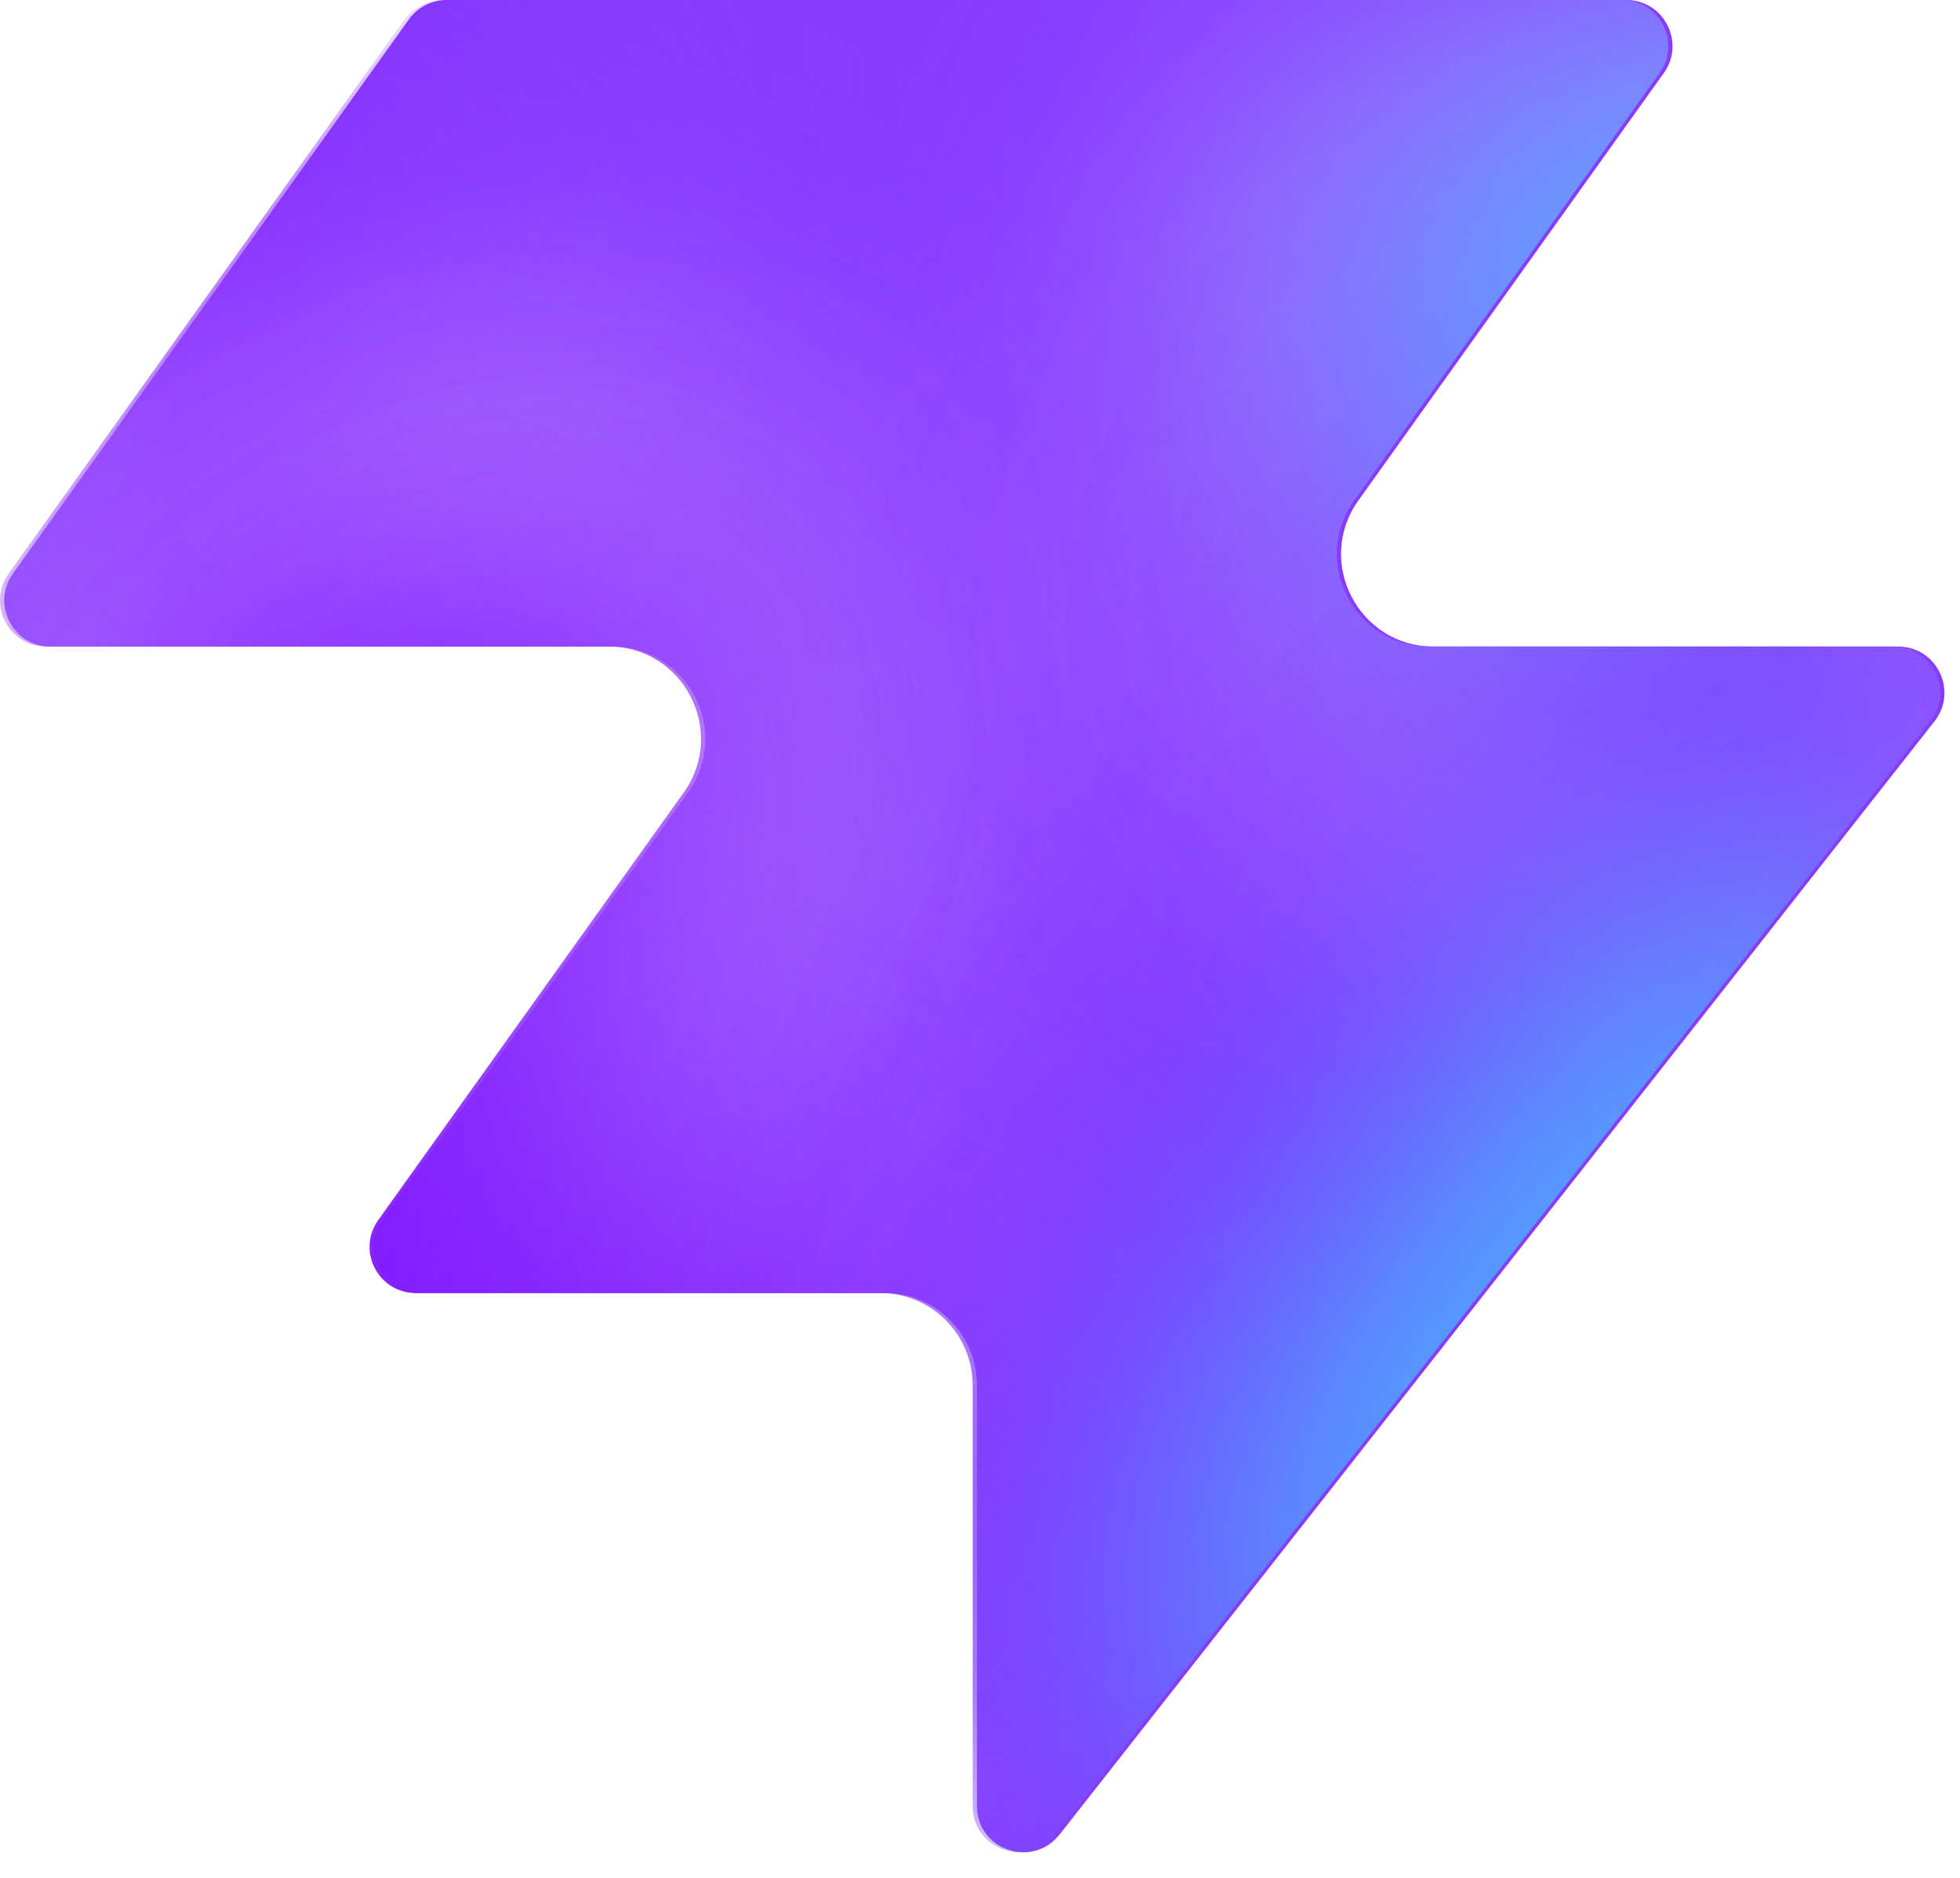
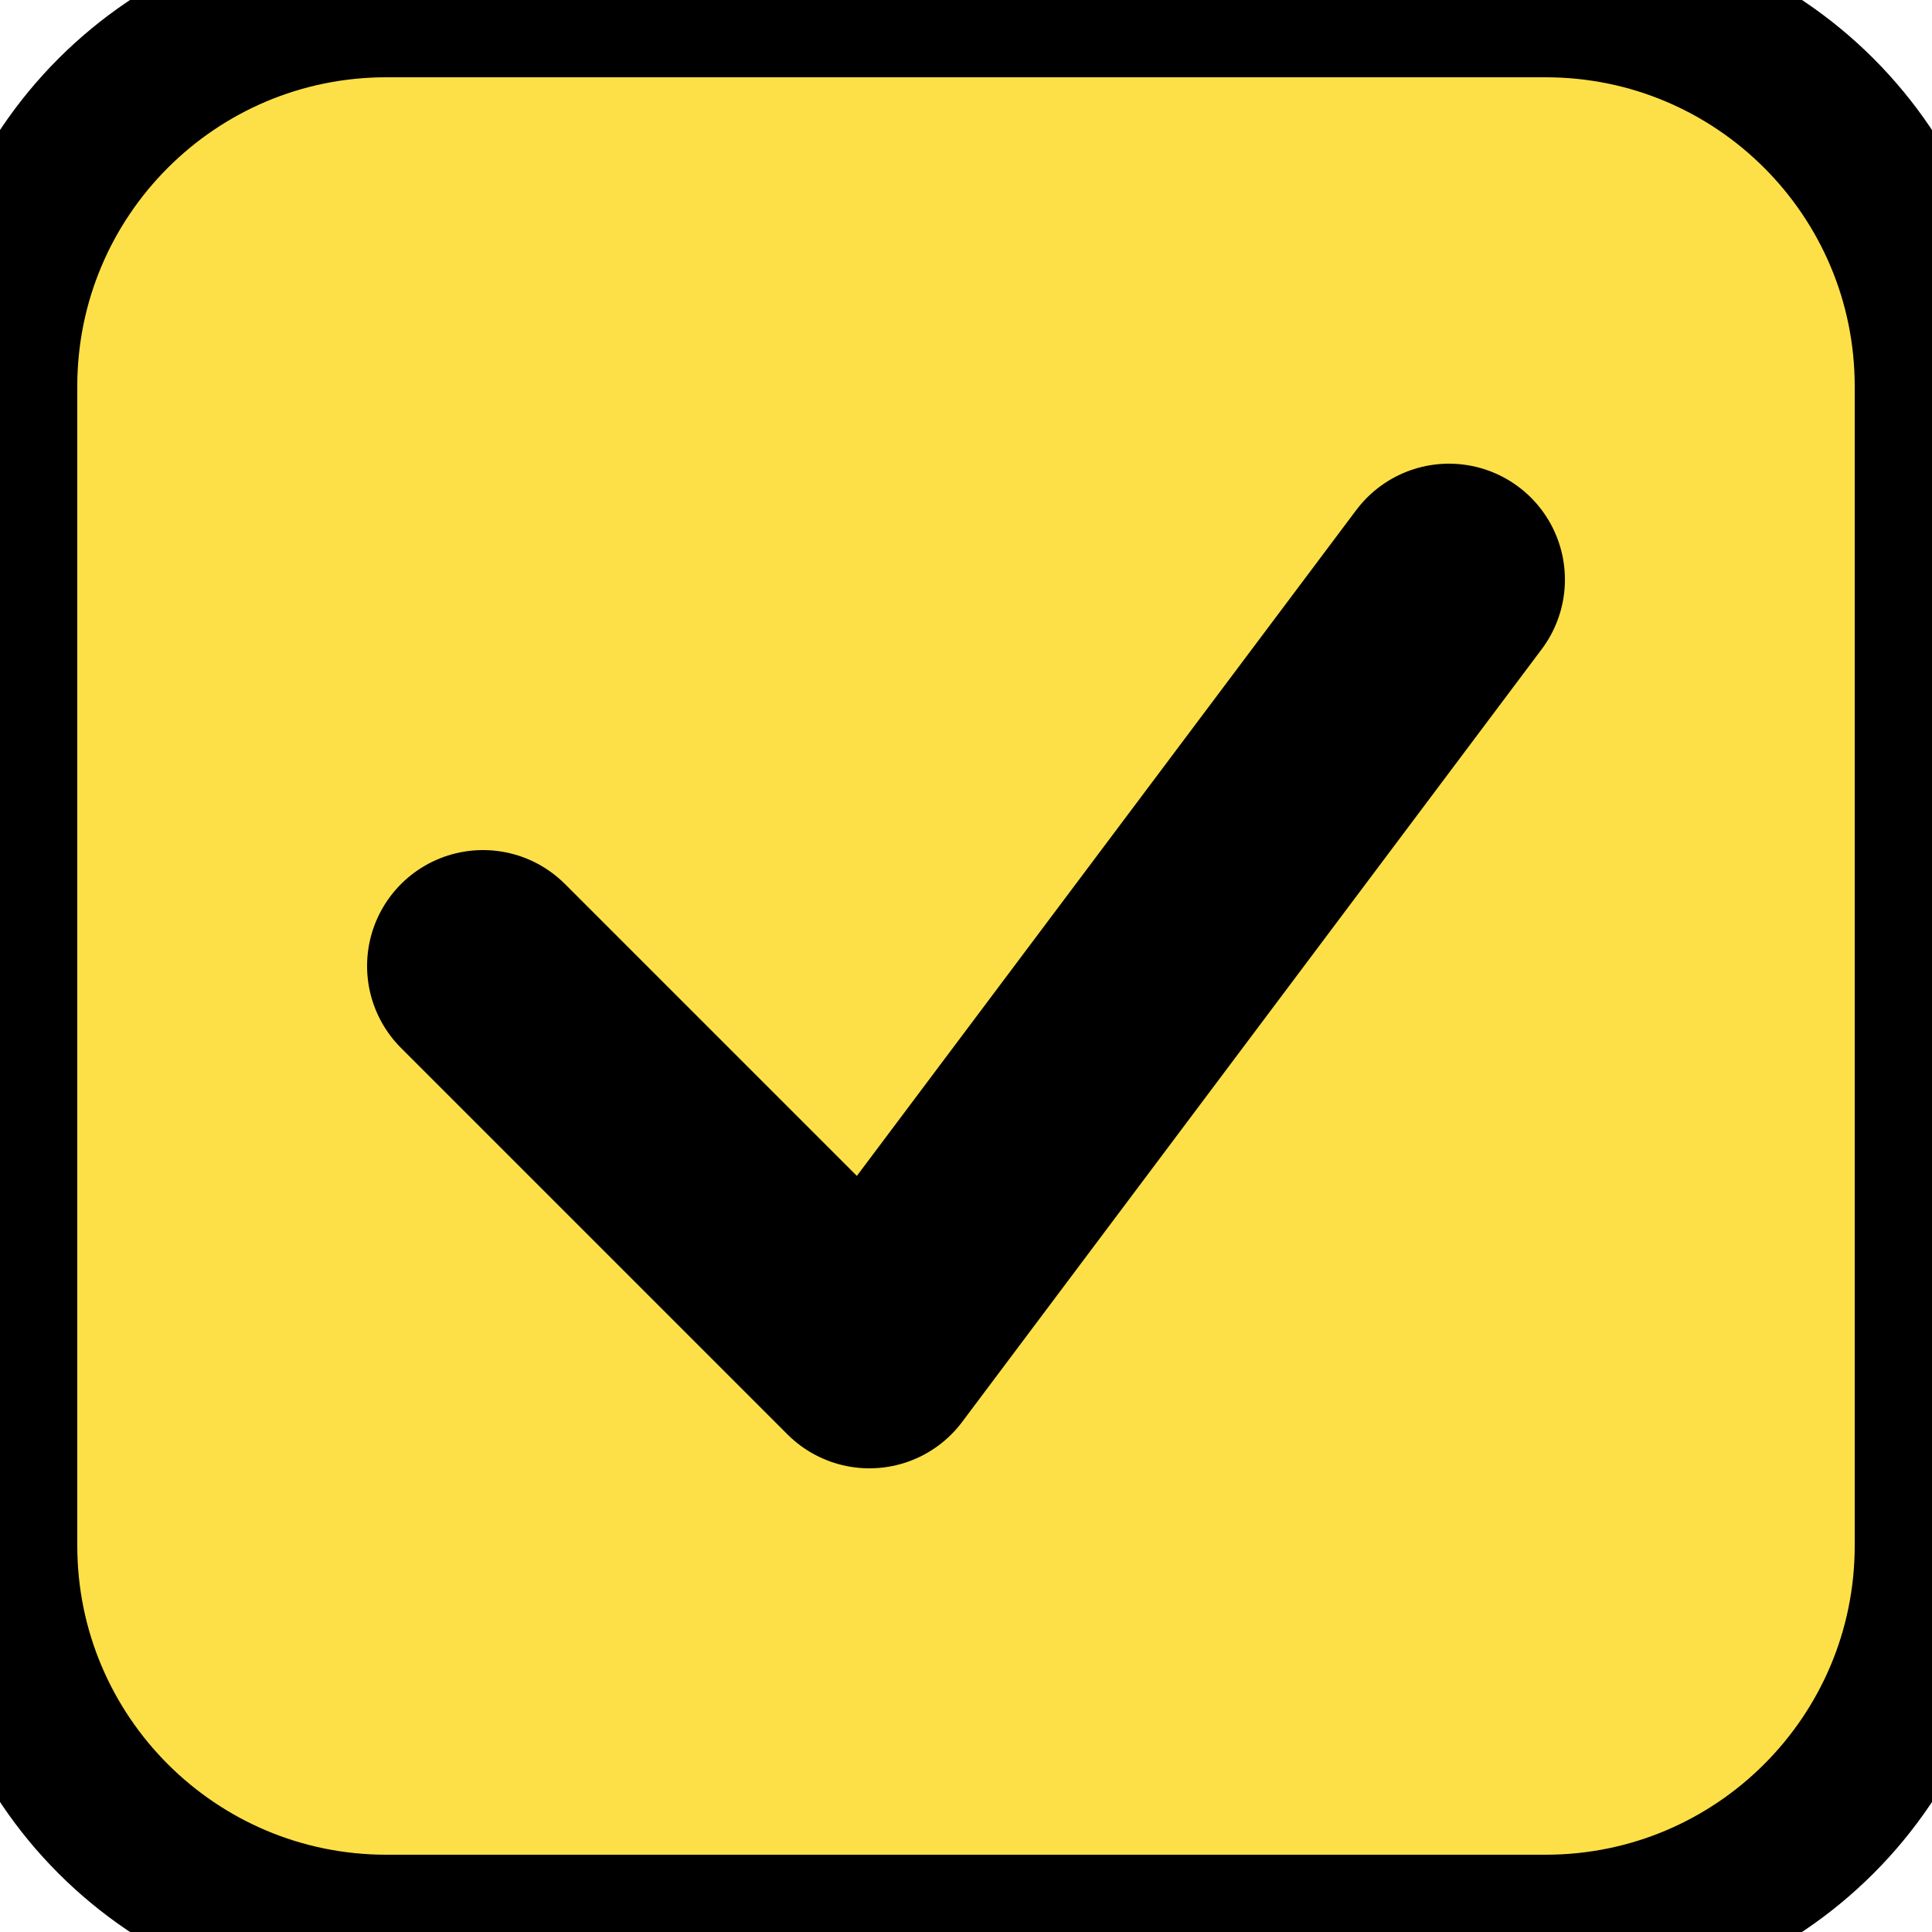
- <svg xmlns="http://www.w3.org/2000/svg" width="48" height="46" fill="none" viewBox="0 0 48 46">
-   <path fill="#863bff" d="M25.946 44.938c-.664.845-2.021.375-2.021-.698V33.937a2.26 2.26 0 0 0-2.262-2.262H10.287c-.92 0-1.456-1.04-.92-1.788l7.48-10.471c1.07-1.497 0-3.578-1.842-3.578H1.237c-.92 0-1.456-1.04-.92-1.788L10.013.474c.214-.297.556-.474.92-.474h28.894c.92 0 1.456 1.04.92 1.788l-7.48 10.471c-1.07 1.498 0 3.579 1.842 3.579h11.377c.943 0 1.473 1.088.89 1.83L25.947 44.94z" style="fill:#863bff;fill:color(display-p3 .525 .23 1);fill-opacity:1" />
-   <mask id="a" width="48" height="46" x="0" y="0" maskUnits="userSpaceOnUse" style="mask-type:alpha">
-     <path fill="#000" d="M25.842 44.938c-.664.844-2.021.375-2.021-.698V33.937a2.26 2.26 0 0 0-2.262-2.262H10.183c-.92 0-1.456-1.04-.92-1.788l7.48-10.471c1.07-1.498 0-3.579-1.842-3.579H1.133c-.92 0-1.456-1.04-.92-1.787L9.91.473c.214-.297.556-.474.92-.474h28.894c.92 0 1.456 1.04.92 1.788l-7.48 10.471c-1.07 1.498 0 3.578 1.842 3.578h11.377c.943 0 1.473 1.088.89 1.832L25.843 44.94z" style="fill:#000;fill-opacity:1" />
-   </mask>
-   <g mask="url(#a)">
-     <g filter="url(#b)">
-       <ellipse cx="5.508" cy="14.704" fill="#ede6ff" rx="5.508" ry="14.704" style="fill:#ede6ff;fill:color(display-p3 .927 .903 1);fill-opacity:1" transform="matrix(.00324 1 1 -.00324 -4.47 31.516)" />
-     </g>
-     <g filter="url(#c)">
-       <ellipse cx="10.399" cy="29.851" fill="#ede6ff" rx="10.399" ry="29.851" style="fill:#ede6ff;fill:color(display-p3 .927 .903 1);fill-opacity:1" transform="matrix(.00324 1 1 -.00324 -39.328 7.883)" />
-     </g>
-     <g filter="url(#d)">
-       <ellipse cx="5.508" cy="30.487" fill="#7e14ff" rx="5.508" ry="30.487" style="fill:#7e14ff;fill:color(display-p3 .492 .077 1);fill-opacity:1" transform="rotate(89.814 -25.913 -14.639)scale(1 -1)" />
-     </g>
-     <g filter="url(#e)">
-       <ellipse cx="5.508" cy="30.599" fill="#7e14ff" rx="5.508" ry="30.599" style="fill:#7e14ff;fill:color(display-p3 .492 .077 1);fill-opacity:1" transform="rotate(89.814 -32.644 -3.334)scale(1 -1)" />
-     </g>
-     <g filter="url(#f)">
-       <ellipse cx="5.508" cy="30.599" fill="#7e14ff" rx="5.508" ry="30.599" style="fill:#7e14ff;fill:color(display-p3 .492 .077 1);fill-opacity:1" transform="matrix(.00324 1 1 -.00324 -34.34 30.47)" />
-     </g>
-     <g filter="url(#g)">
-       <ellipse cx="14.072" cy="22.078" fill="#ede6ff" rx="14.072" ry="22.078" style="fill:#ede6ff;fill:color(display-p3 .927 .903 1);fill-opacity:1" transform="rotate(93.35 24.506 48.493)scale(-1 1)" />
-     </g>
-     <g filter="url(#h)">
-       <ellipse cx="3.47" cy="21.501" fill="#7e14ff" rx="3.47" ry="21.501" style="fill:#7e14ff;fill:color(display-p3 .492 .077 1);fill-opacity:1" transform="rotate(89.009 28.708 47.59)scale(-1 1)" />
-     </g>
-     <g filter="url(#i)">
-       <ellipse cx="3.47" cy="21.501" fill="#7e14ff" rx="3.47" ry="21.501" style="fill:#7e14ff;fill:color(display-p3 .492 .077 1);fill-opacity:1" transform="rotate(89.009 28.708 47.59)scale(-1 1)" />
-     </g>
-     <g filter="url(#j)">
-       <ellipse cx=".387" cy="8.972" fill="#7e14ff" rx="4.407" ry="29.108" style="fill:#7e14ff;fill:color(display-p3 .492 .077 1);fill-opacity:1" transform="rotate(39.51 .387 8.972)" />
-     </g>
-     <g filter="url(#k)">
-       <ellipse cx="47.523" cy="-6.092" fill="#7e14ff" rx="4.407" ry="29.108" style="fill:#7e14ff;fill:color(display-p3 .492 .077 1);fill-opacity:1" transform="rotate(37.892 47.523 -6.092)" />
-     </g>
-     <g filter="url(#l)">
-       <ellipse cx="41.412" cy="6.333" fill="#47bfff" rx="5.971" ry="9.665" style="fill:#47bfff;fill:color(display-p3 .28 .748 1);fill-opacity:1" transform="rotate(37.892 41.412 6.333)" />
-     </g>
-     <g filter="url(#m)">
-       <ellipse cx="-1.879" cy="38.332" fill="#7e14ff" rx="4.407" ry="29.108" style="fill:#7e14ff;fill:color(display-p3 .492 .077 1);fill-opacity:1" transform="rotate(37.892 -1.88 38.332)" />
-     </g>
-     <g filter="url(#n)">
-       <ellipse cx="-1.879" cy="38.332" fill="#7e14ff" rx="4.407" ry="29.108" style="fill:#7e14ff;fill:color(display-p3 .492 .077 1);fill-opacity:1" transform="rotate(37.892 -1.88 38.332)" />
-     </g>
-     <g filter="url(#o)">
-       <ellipse cx="35.651" cy="29.907" fill="#7e14ff" rx="4.407" ry="29.108" style="fill:#7e14ff;fill:color(display-p3 .492 .077 1);fill-opacity:1" transform="rotate(37.892 35.651 29.907)" />
-     </g>
-     <g filter="url(#p)">
-       <ellipse cx="38.418" cy="32.4" fill="#47bfff" rx="5.971" ry="15.297" style="fill:#47bfff;fill:color(display-p3 .28 .748 1);fill-opacity:1" transform="rotate(37.892 38.418 32.4)" />
-     </g>
-   </g>
-   <defs>
-     <filter id="b" width="60.045" height="41.654" x="-19.77" y="16.149" color-interpolation-filters="sRGB" filterUnits="userSpaceOnUse">
-       <feFlood flood-opacity="0" result="BackgroundImageFix" />
-       <feBlend in="SourceGraphic" in2="BackgroundImageFix" result="shape" />
-       <feGaussianBlur result="effect1_foregroundBlur_2002_17158" stdDeviation="7.659" />
-     </filter>
-     <filter id="c" width="90.34" height="51.437" x="-54.613" y="-7.533" color-interpolation-filters="sRGB" filterUnits="userSpaceOnUse">
-       <feFlood flood-opacity="0" result="BackgroundImageFix" />
-       <feBlend in="SourceGraphic" in2="BackgroundImageFix" result="shape" />
-       <feGaussianBlur result="effect1_foregroundBlur_2002_17158" stdDeviation="7.659" />
-     </filter>
-     <filter id="d" width="79.355" height="29.4" x="-49.64" y="2.03" color-interpolation-filters="sRGB" filterUnits="userSpaceOnUse">
-       <feFlood flood-opacity="0" result="BackgroundImageFix" />
-       <feBlend in="SourceGraphic" in2="BackgroundImageFix" result="shape" />
-       <feGaussianBlur result="effect1_foregroundBlur_2002_17158" stdDeviation="4.596" />
-     </filter>
-     <filter id="e" width="79.579" height="29.4" x="-45.045" y="20.029" color-interpolation-filters="sRGB" filterUnits="userSpaceOnUse">
-       <feFlood flood-opacity="0" result="BackgroundImageFix" />
-       <feBlend in="SourceGraphic" in2="BackgroundImageFix" result="shape" />
-       <feGaussianBlur result="effect1_foregroundBlur_2002_17158" stdDeviation="4.596" />
-     </filter>
-     <filter id="f" width="79.579" height="29.4" x="-43.513" y="21.178" color-interpolation-filters="sRGB" filterUnits="userSpaceOnUse">
-       <feFlood flood-opacity="0" result="BackgroundImageFix" />
-       <feBlend in="SourceGraphic" in2="BackgroundImageFix" result="shape" />
-       <feGaussianBlur result="effect1_foregroundBlur_2002_17158" stdDeviation="4.596" />
-     </filter>
-     <filter id="g" width="74.749" height="58.852" x="15.756" y="-17.901" color-interpolation-filters="sRGB" filterUnits="userSpaceOnUse">
-       <feFlood flood-opacity="0" result="BackgroundImageFix" />
-       <feBlend in="SourceGraphic" in2="BackgroundImageFix" result="shape" />
-       <feGaussianBlur result="effect1_foregroundBlur_2002_17158" stdDeviation="7.659" />
-     </filter>
-     <filter id="h" width="61.377" height="25.362" x="23.548" y="2.284" color-interpolation-filters="sRGB" filterUnits="userSpaceOnUse">
-       <feFlood flood-opacity="0" result="BackgroundImageFix" />
-       <feBlend in="SourceGraphic" in2="BackgroundImageFix" result="shape" />
-       <feGaussianBlur result="effect1_foregroundBlur_2002_17158" stdDeviation="4.596" />
-     </filter>
-     <filter id="i" width="61.377" height="25.362" x="23.548" y="2.284" color-interpolation-filters="sRGB" filterUnits="userSpaceOnUse">
-       <feFlood flood-opacity="0" result="BackgroundImageFix" />
-       <feBlend in="SourceGraphic" in2="BackgroundImageFix" result="shape" />
-       <feGaussianBlur result="effect1_foregroundBlur_2002_17158" stdDeviation="4.596" />
-     </filter>
-     <filter id="j" width="56.045" height="63.649" x="-27.636" y="-22.853" color-interpolation-filters="sRGB" filterUnits="userSpaceOnUse">
-       <feFlood flood-opacity="0" result="BackgroundImageFix" />
-       <feBlend in="SourceGraphic" in2="BackgroundImageFix" result="shape" />
-       <feGaussianBlur result="effect1_foregroundBlur_2002_17158" stdDeviation="4.596" />
-     </filter>
-     <filter id="k" width="54.814" height="64.646" x="20.116" y="-38.415" color-interpolation-filters="sRGB" filterUnits="userSpaceOnUse">
-       <feFlood flood-opacity="0" result="BackgroundImageFix" />
-       <feBlend in="SourceGraphic" in2="BackgroundImageFix" result="shape" />
-       <feGaussianBlur result="effect1_foregroundBlur_2002_17158" stdDeviation="4.596" />
-     </filter>
-     <filter id="l" width="33.541" height="35.313" x="24.641" y="-11.323" color-interpolation-filters="sRGB" filterUnits="userSpaceOnUse">
-       <feFlood flood-opacity="0" result="BackgroundImageFix" />
-       <feBlend in="SourceGraphic" in2="BackgroundImageFix" result="shape" />
-       <feGaussianBlur result="effect1_foregroundBlur_2002_17158" stdDeviation="4.596" />
-     </filter>
-     <filter id="m" width="54.814" height="64.646" x="-29.286" y="6.009" color-interpolation-filters="sRGB" filterUnits="userSpaceOnUse">
-       <feFlood flood-opacity="0" result="BackgroundImageFix" />
-       <feBlend in="SourceGraphic" in2="BackgroundImageFix" result="shape" />
-       <feGaussianBlur result="effect1_foregroundBlur_2002_17158" stdDeviation="4.596" />
-     </filter>
-     <filter id="n" width="54.814" height="64.646" x="-29.286" y="6.009" color-interpolation-filters="sRGB" filterUnits="userSpaceOnUse">
-       <feFlood flood-opacity="0" result="BackgroundImageFix" />
-       <feBlend in="SourceGraphic" in2="BackgroundImageFix" result="shape" />
-       <feGaussianBlur result="effect1_foregroundBlur_2002_17158" stdDeviation="4.596" />
-     </filter>
-     <filter id="o" width="54.814" height="64.646" x="8.244" y="-2.416" color-interpolation-filters="sRGB" filterUnits="userSpaceOnUse">
-       <feFlood flood-opacity="0" result="BackgroundImageFix" />
-       <feBlend in="SourceGraphic" in2="BackgroundImageFix" result="shape" />
-       <feGaussianBlur result="effect1_foregroundBlur_2002_17158" stdDeviation="4.596" />
-     </filter>
-     <filter id="p" width="39.409" height="43.623" x="18.713" y="10.588" color-interpolation-filters="sRGB" filterUnits="userSpaceOnUse">
-       <feFlood flood-opacity="0" result="BackgroundImageFix" />
-       <feBlend in="SourceGraphic" in2="BackgroundImageFix" result="shape" />
-       <feGaussianBlur result="effect1_foregroundBlur_2002_17158" stdDeviation="4.596" />
-     </filter>
-   </defs>
+ <svg xmlns="http://www.w3.org/2000/svg" viewBox="0 0 100 100">
+   <rect width="100" height="100" rx="20" fill="#fde047" stroke="#000000" stroke-width="8" />
+   <path d="M 25 50 L 45 70 L 75 30" fill="none" stroke="#000000" stroke-width="12" stroke-linecap="round" stroke-linejoin="round" />
</svg>
